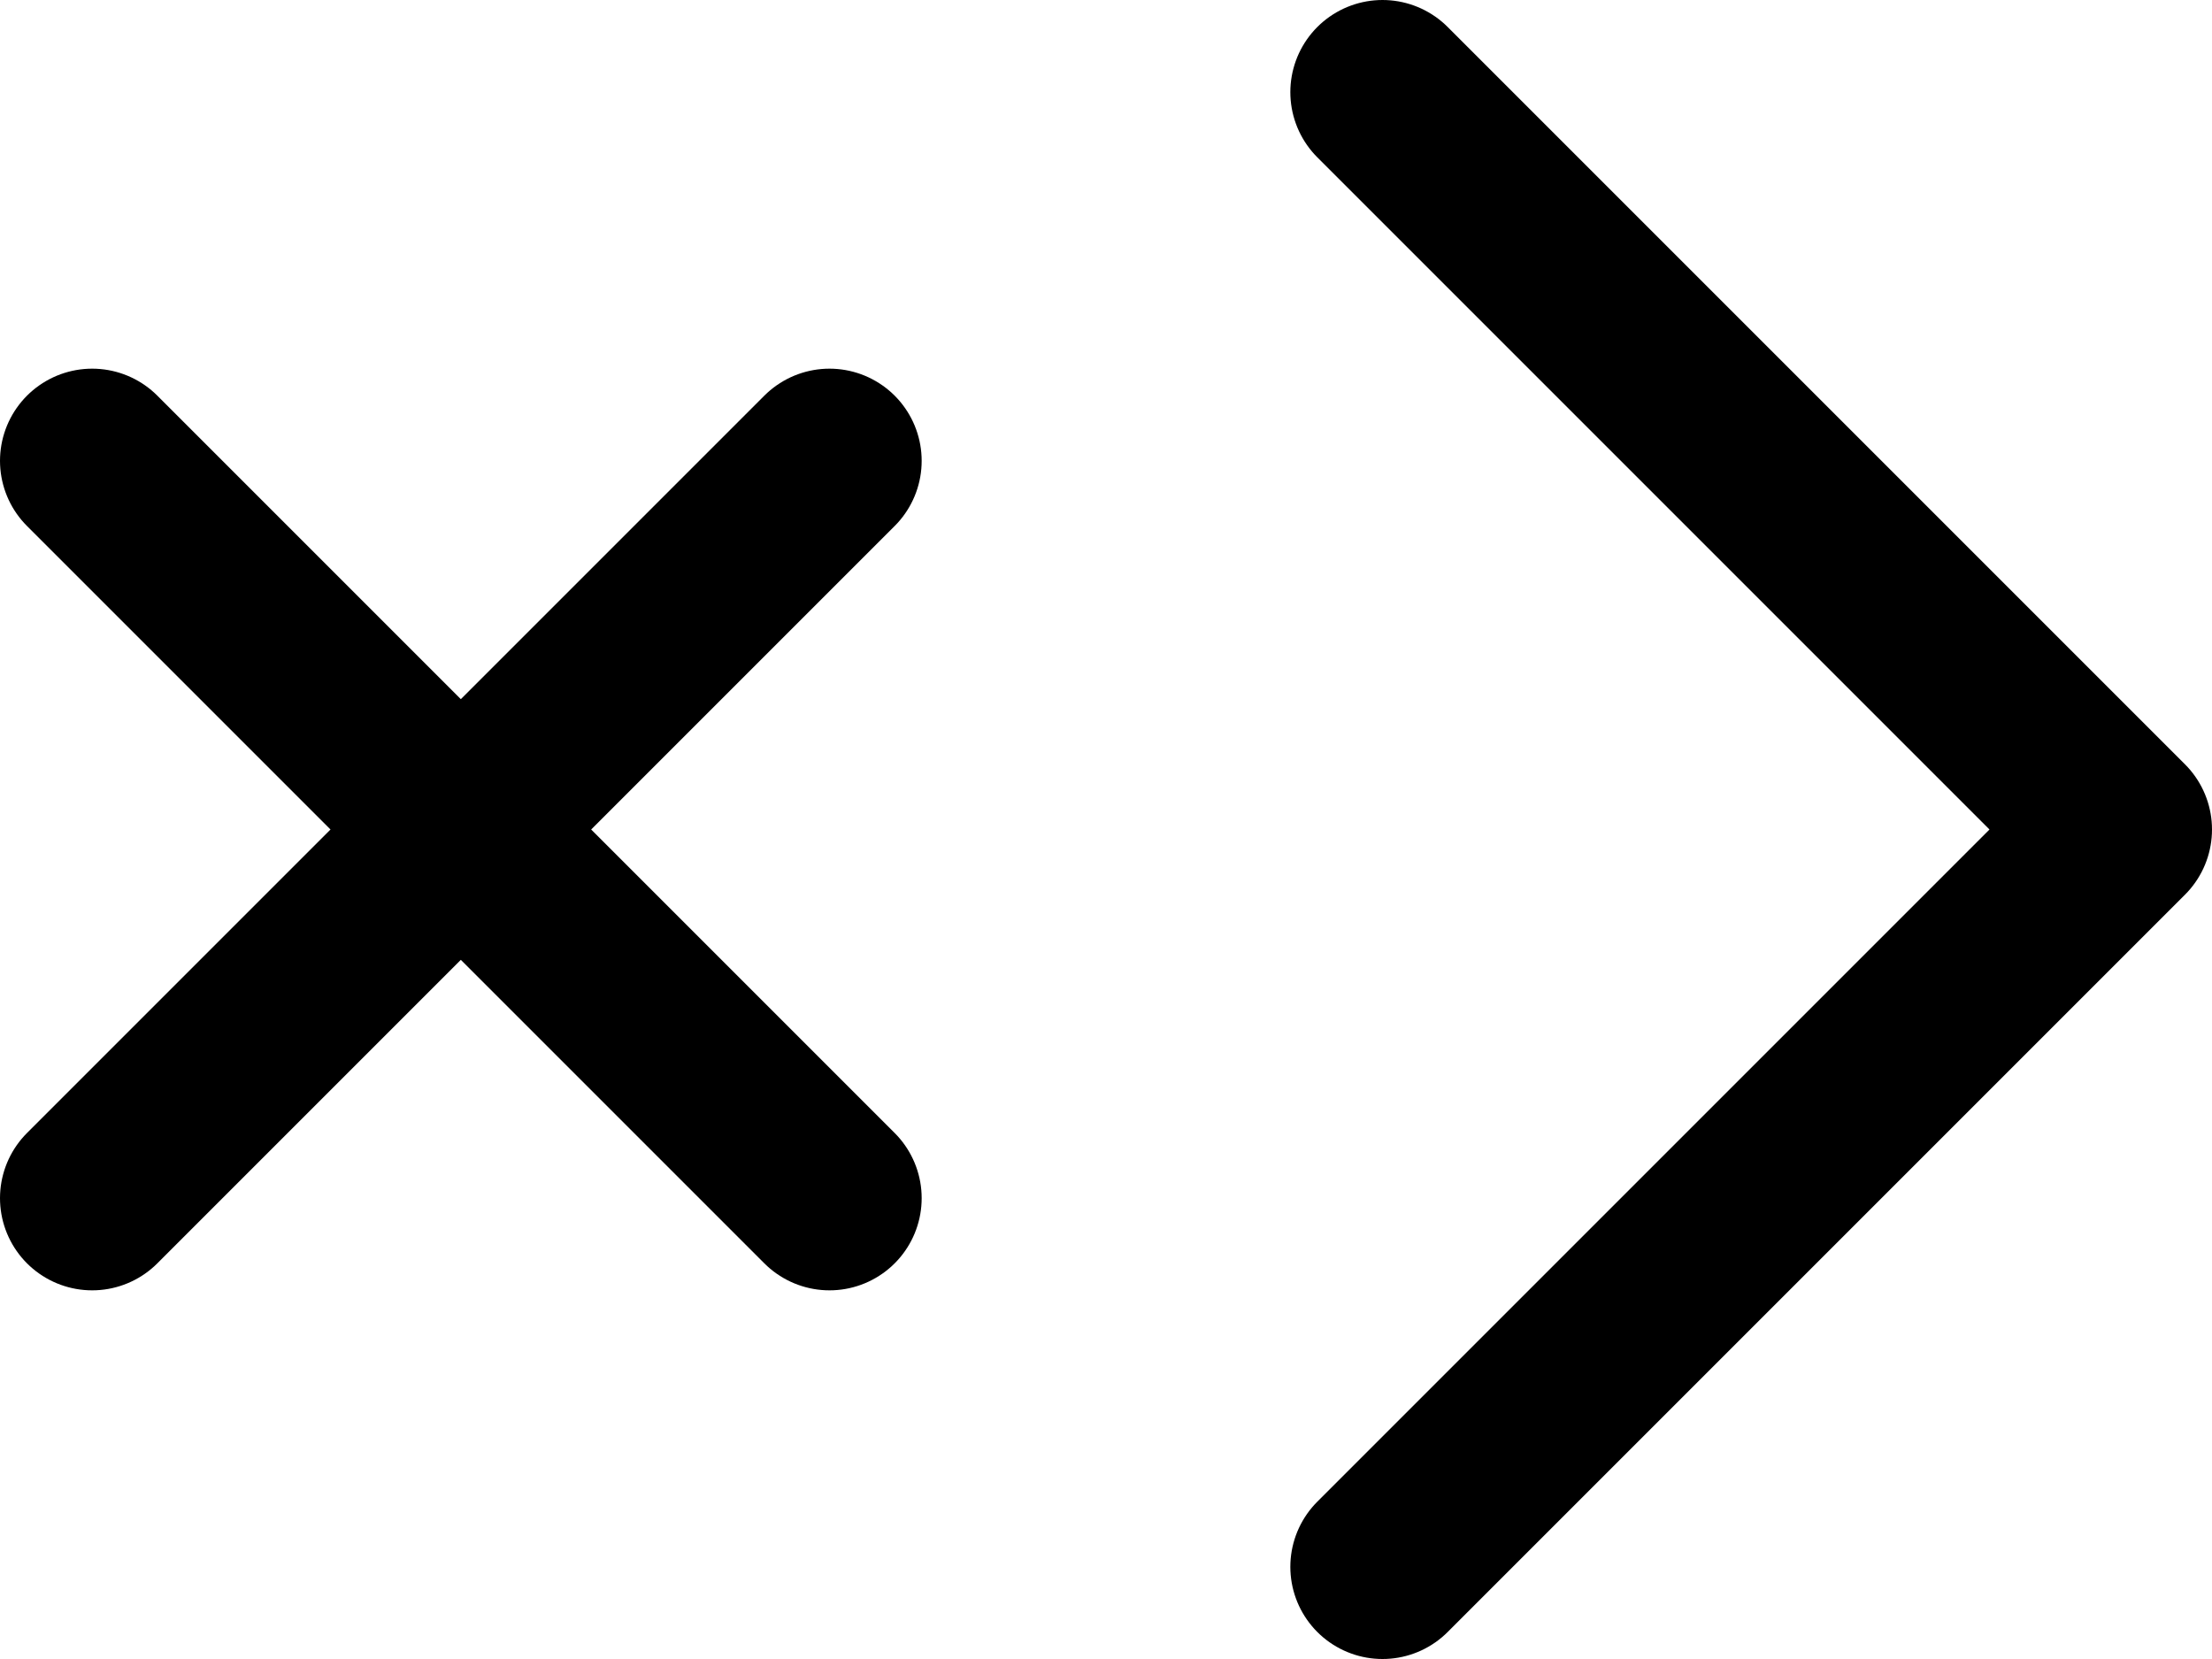
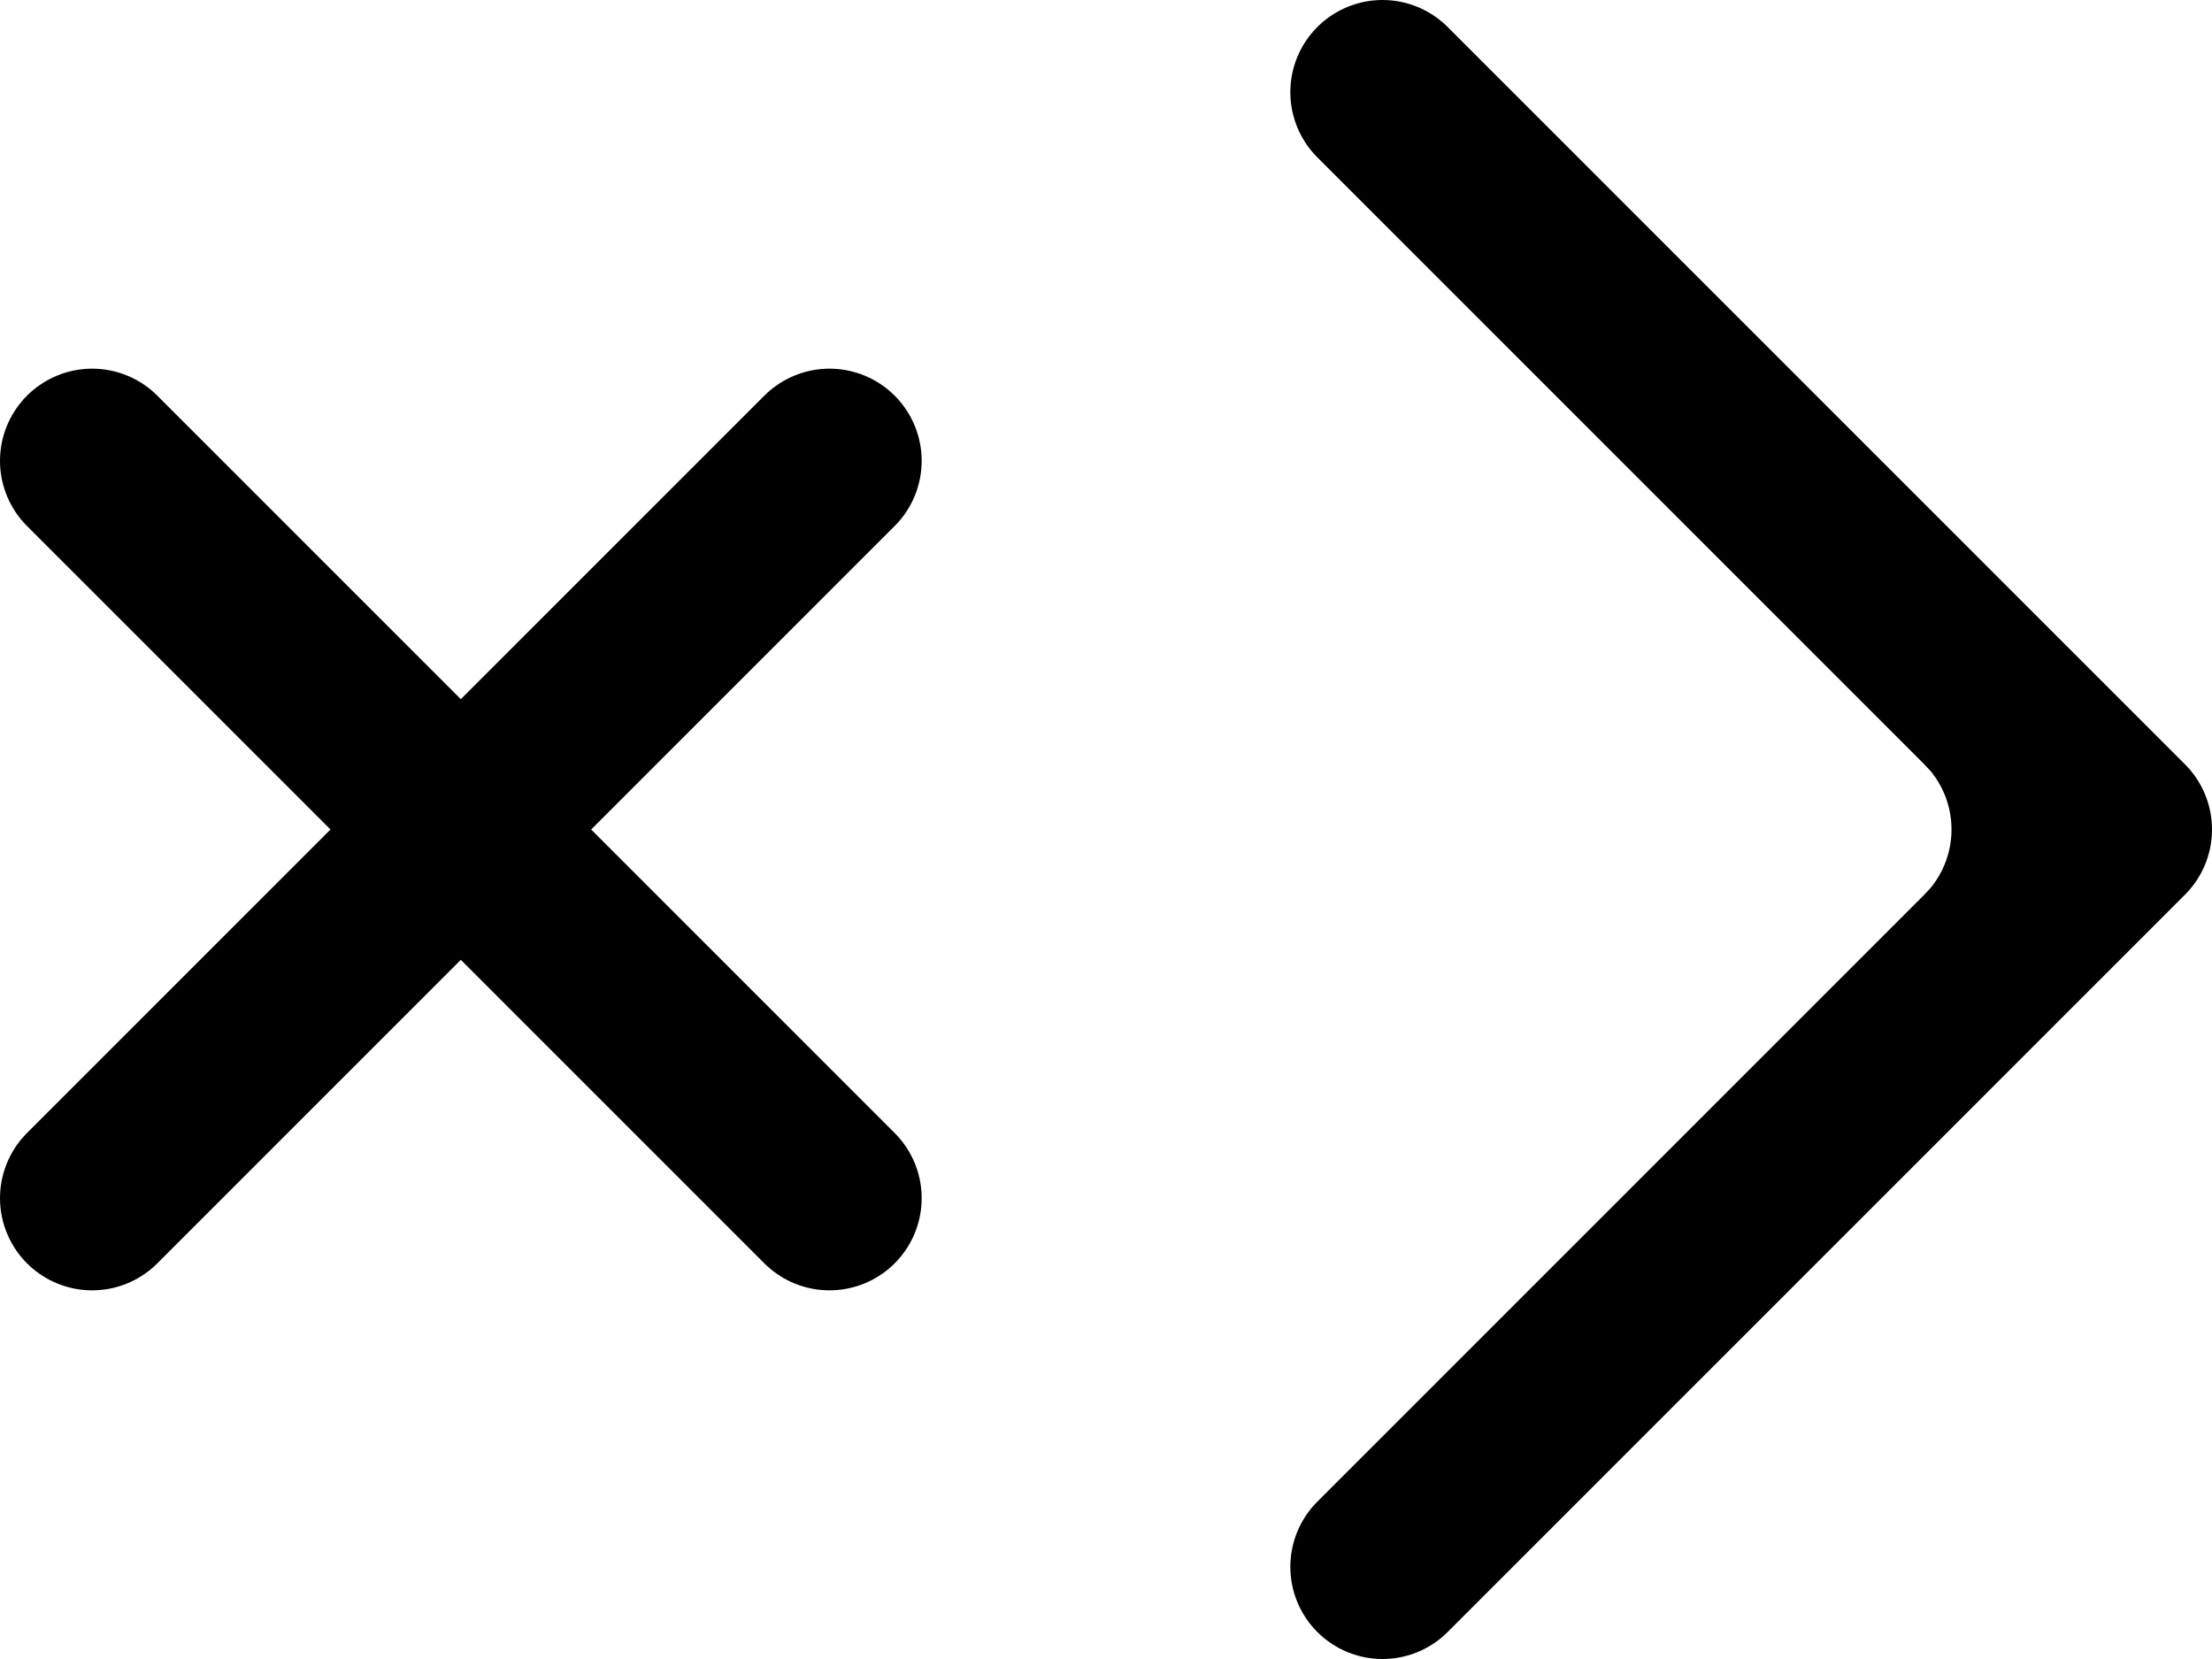
<svg xmlns="http://www.w3.org/2000/svg" width="6" height="4.5" viewBox="0 0 6 4.5" version="1.1" id="svg1">
  <defs id="defs1" />
  <g id="layer1">
-     <g id="g1" transform="translate(-4,-8.5)" style="stroke:#000000;stroke-opacity:1">
-       <path style="fill:none;fill-opacity:1;stroke:#000000;stroke-width:0.5;stroke-linecap:round;stroke-linejoin:round;stroke-dasharray:none;stroke-opacity:1;paint-order:stroke fill markers" d="M 7.75,12.75 9.75,10.75 7.75,8.75" id="path3" />
-       <path style="fill:none;stroke:#000000;stroke-width:0.5;stroke-linecap:round;stroke-linejoin:round;paint-order:fill markers stroke" d="m 6.25,11.75 -2,-2" id="path1" />
-       <path style="fill:none;stroke:#000000;stroke-width:0.5;stroke-linecap:round;stroke-linejoin:round;paint-order:fill markers stroke" d="m 4.25,11.75 2,-2" id="path2" />
-     </g>
+     <path style="fill:none;fill-opacity:1;stroke:#000000;stroke-width:0.5;stroke-linecap:round;stroke-linejoin:round;stroke-dasharray:none;stroke-opacity:1;paint-order:stroke fill markers" d="M 3.75,4.25 5.75,2.25 3.75,0.25" id="path3" />
+     <path style="fill:none;stroke:#000000;stroke-width:0.5;stroke-linecap:round;stroke-linejoin:round;stroke-opacity:1;paint-order:fill markers stroke" d="m 2.25,3.25 -2,-2" id="path1" />
+     <path style="fill:none;stroke:#000000;stroke-width:0.5;stroke-linecap:round;stroke-linejoin:round;stroke-opacity:1;paint-order:fill markers stroke" d="m 0.25,3.25 2,-2" id="path2" />
+     <path id="rect1-1-3-6-0-9-6-9" style="fill:#000000;fill-opacity:1;stroke:none;stroke-width:0.5;stroke-linecap:round;stroke-linejoin:round;stroke-opacity:1;paint-order:fill markers stroke" d="M 5.396,2.604 5.22,2.427 a 0.25,0.25 0 0 0 0,-0.354 L 5.396,1.896 5.573,2.073 5.75,2.25 5.573,2.427 Z" />
  </g>
</svg>
